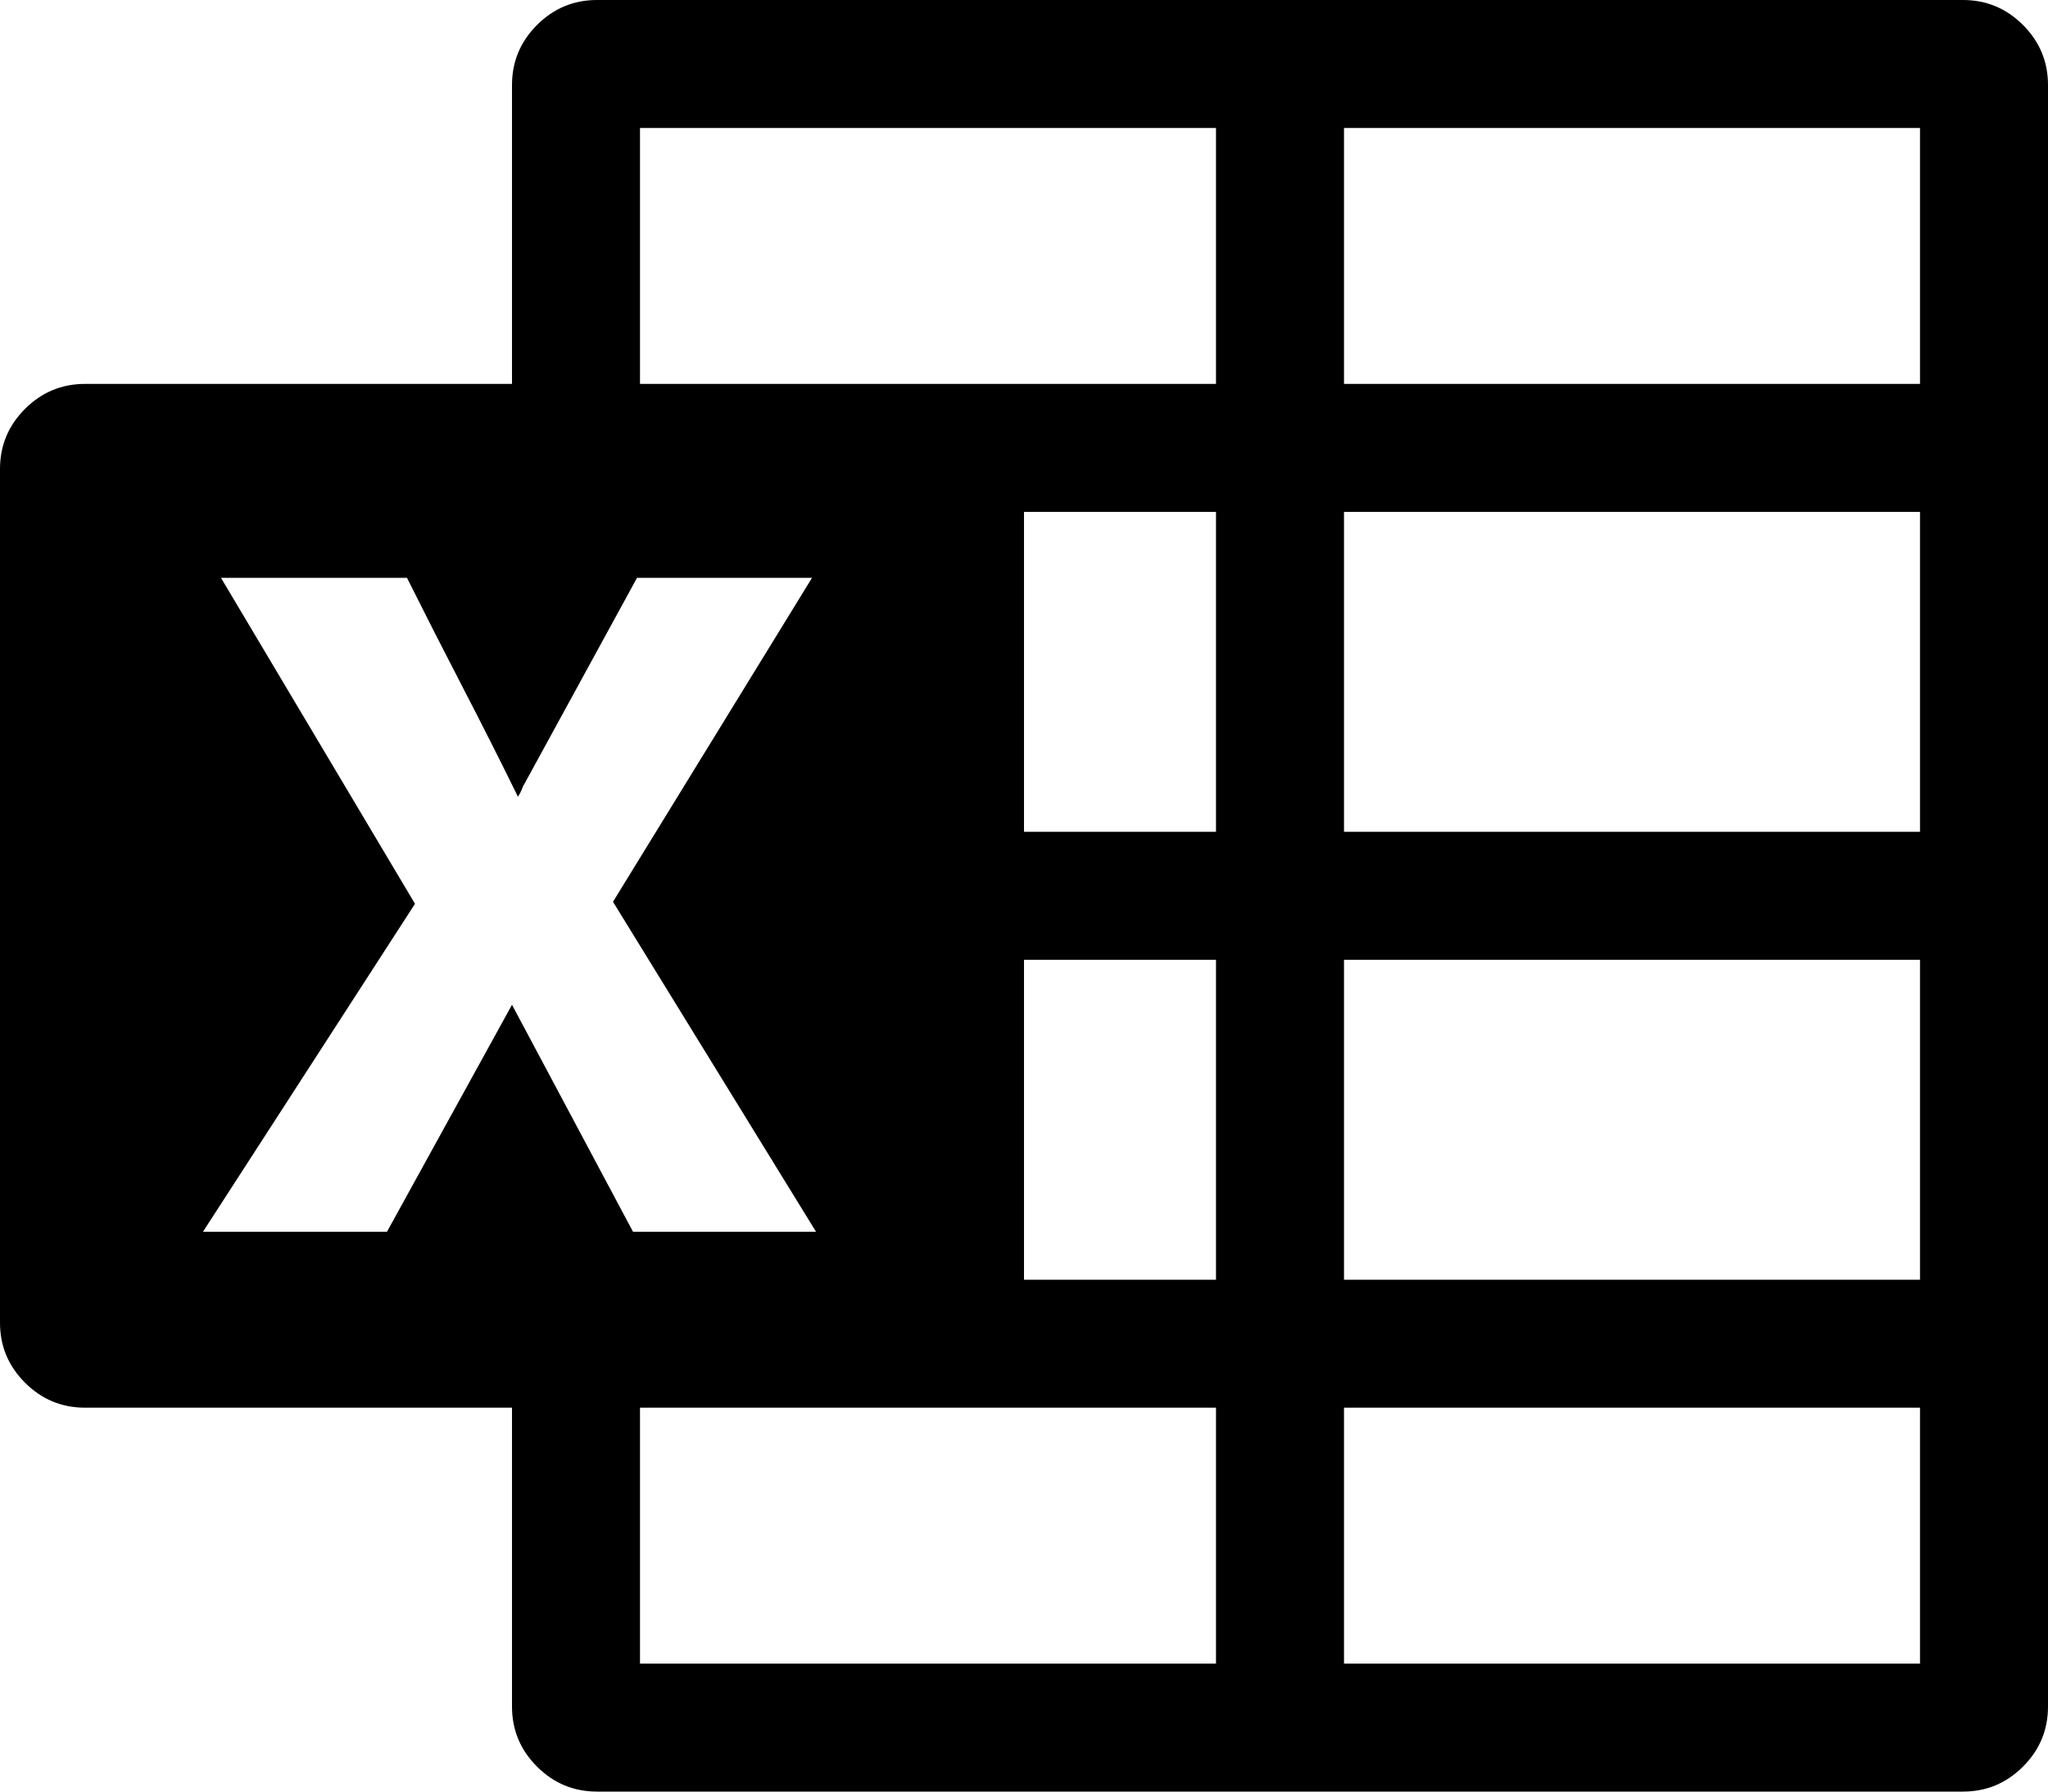
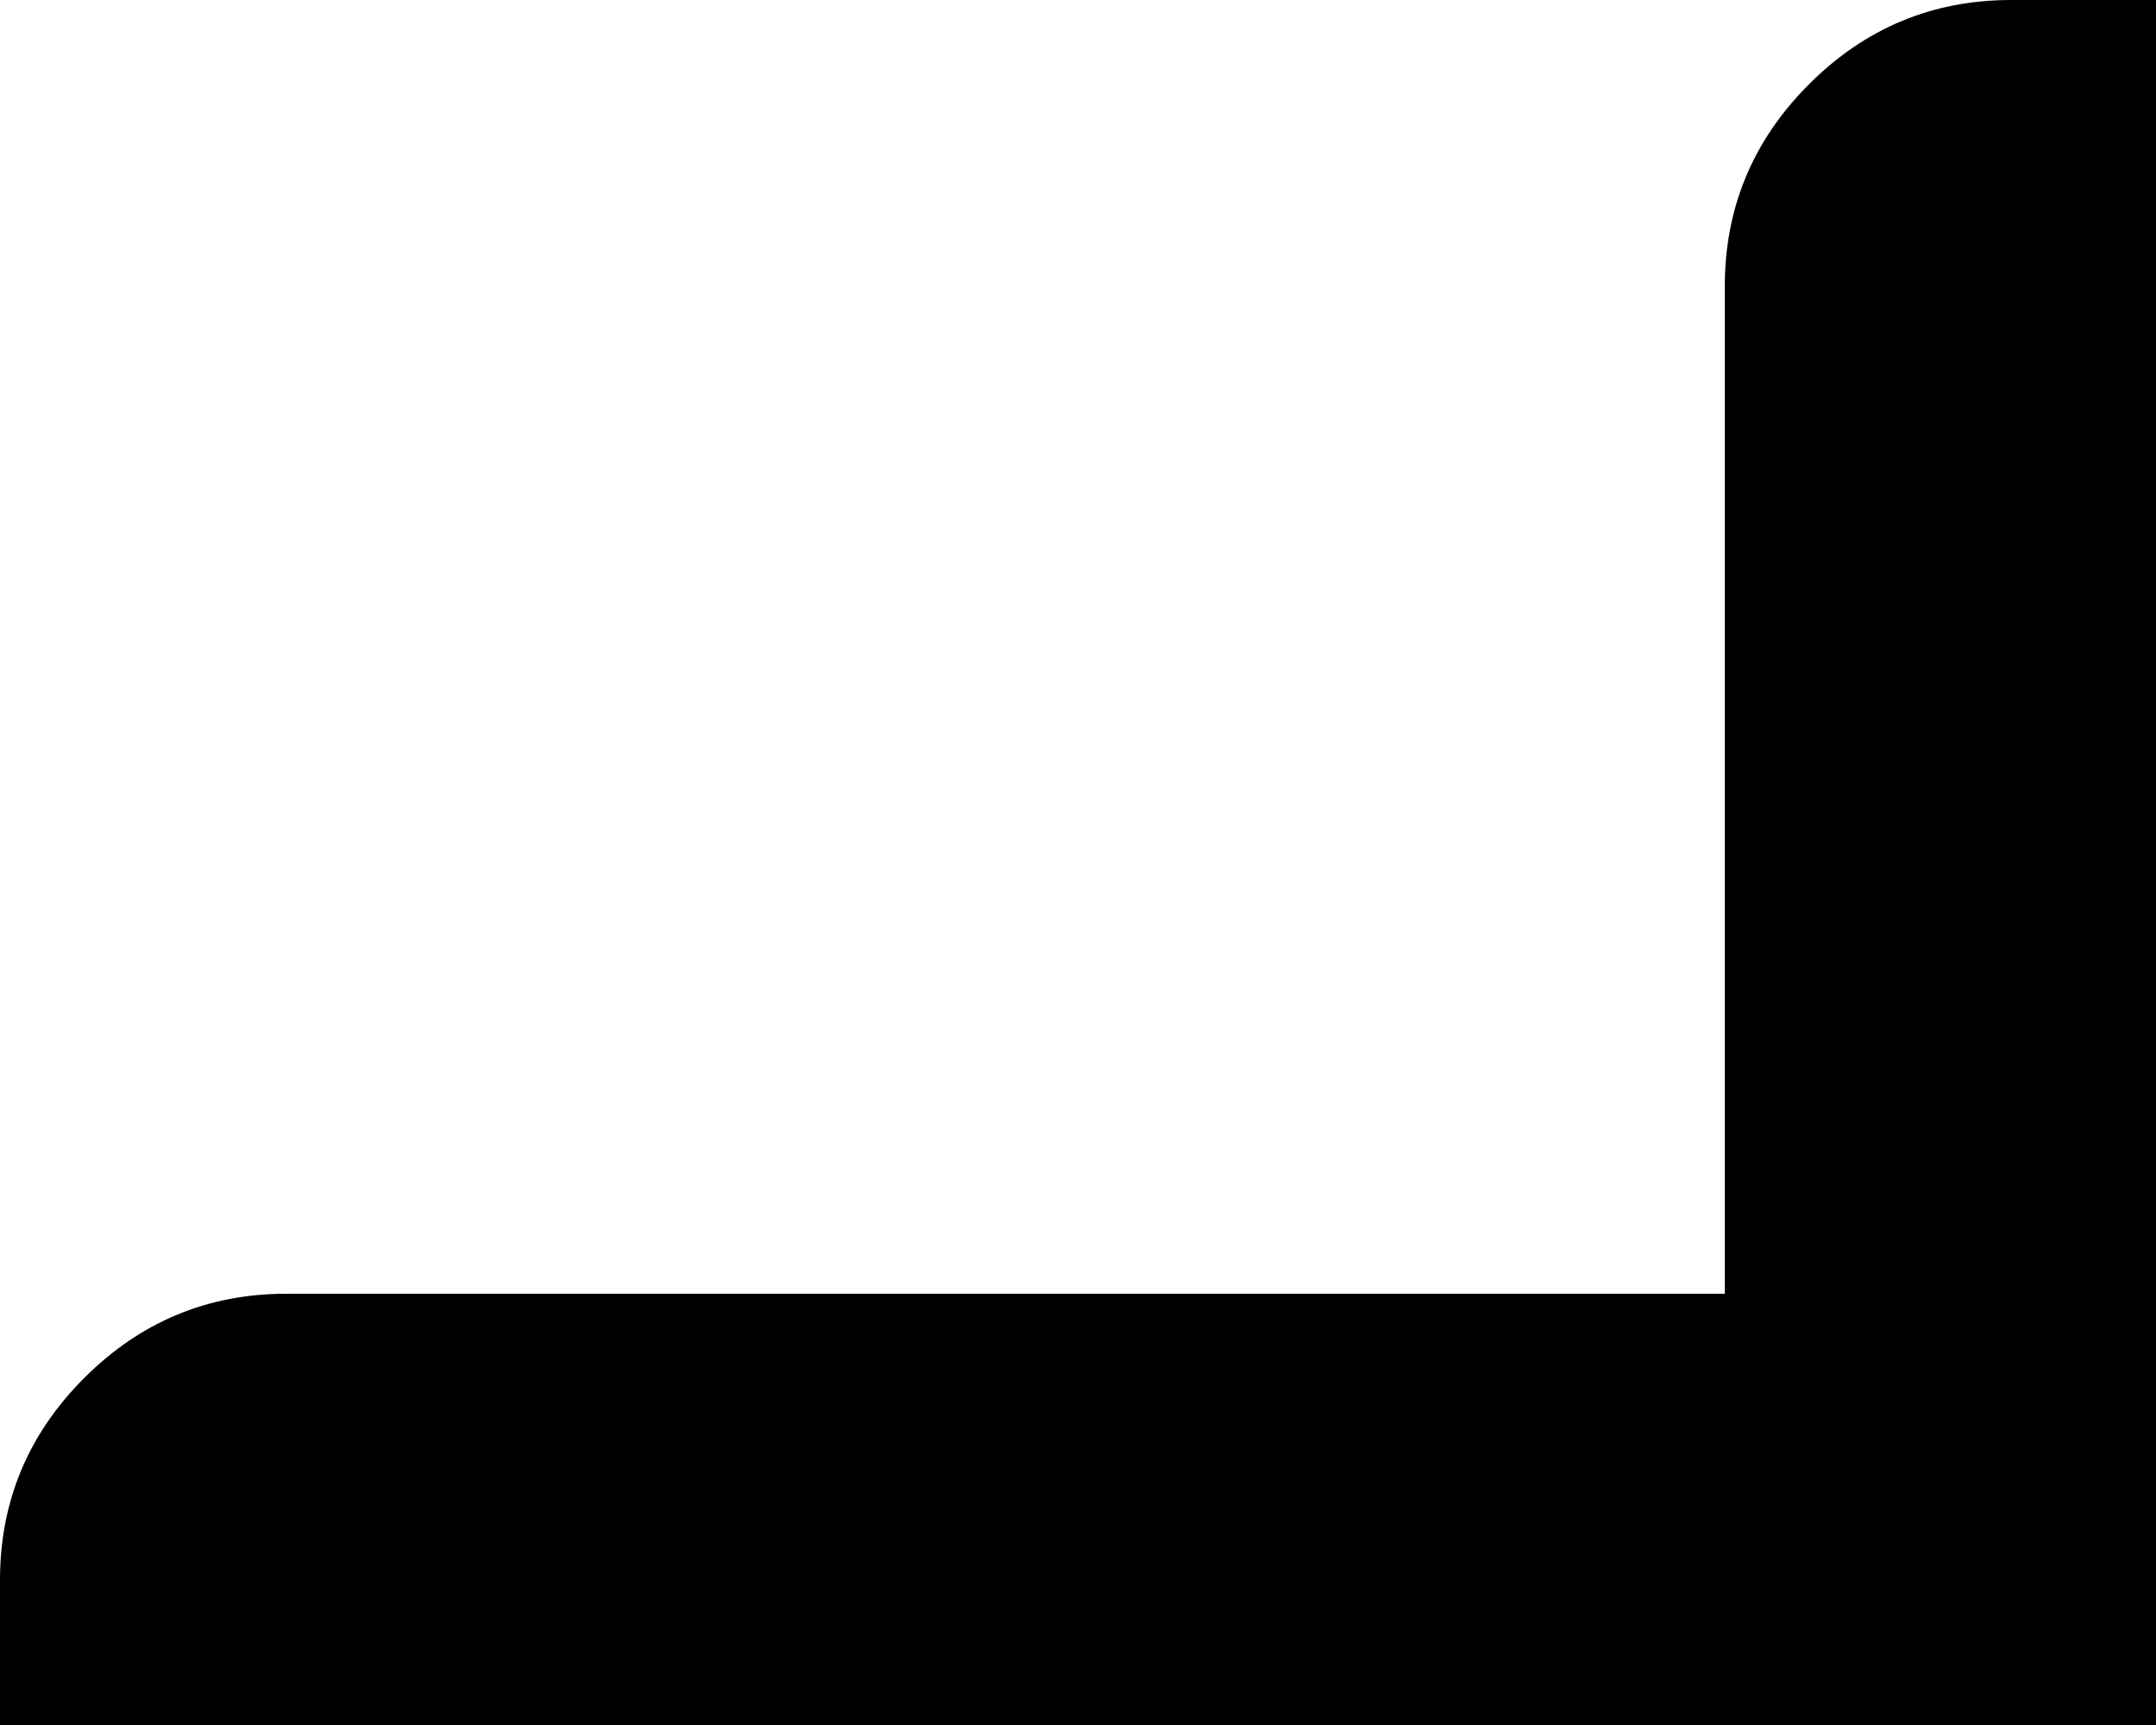
- <svg xmlns="http://www.w3.org/2000/svg" viewBox="0 0 2048 1792" version="1.1" id="svg9484" width="2048" height="1792">
+ <svg xmlns="http://www.w3.org/2000/svg" viewBox="0 0 640 512" version="1.1" id="svg9484">
  <defs id="defs9488" />
  <path d="m 1963,0 q 35,0 60,25 25,25 25,60 v 1622 q 0,35 -25,60 -25,25 -60,25 H 597 q -35,0 -60,-25 -25,-25 -25,-60 V 1408 H 85 Q 50,1408 25,1383 0,1358 0,1323 V 469 Q 0,434 25,409 50,384 85,384 H 512 V 85 Q 512,50 537,25 562,0 597,0 Z M 512,1005 633,1232 H 816 L 613,902 812,578 H 637 L 525,783 q -2,3 -3,6 -1,3 -4,8 Q 491,742 463,688 435,634 407,578 H 221 l 194,326 -212,328 h 184 z m 704,659 V 1408 H 640 v 256 z m 0,-384 V 960 h -192 v 320 z m 0,-448 V 512 h -192 v 320 z m 0,-448 V 128 H 640 v 256 z m 704,1280 v -256 h -576 v 256 z m 0,-384 V 960 h -576 v 320 z m 0,-448 V 512 h -576 v 320 z m 0,-448 V 128 h -576 v 256 z" id="path9482" />
</svg>
